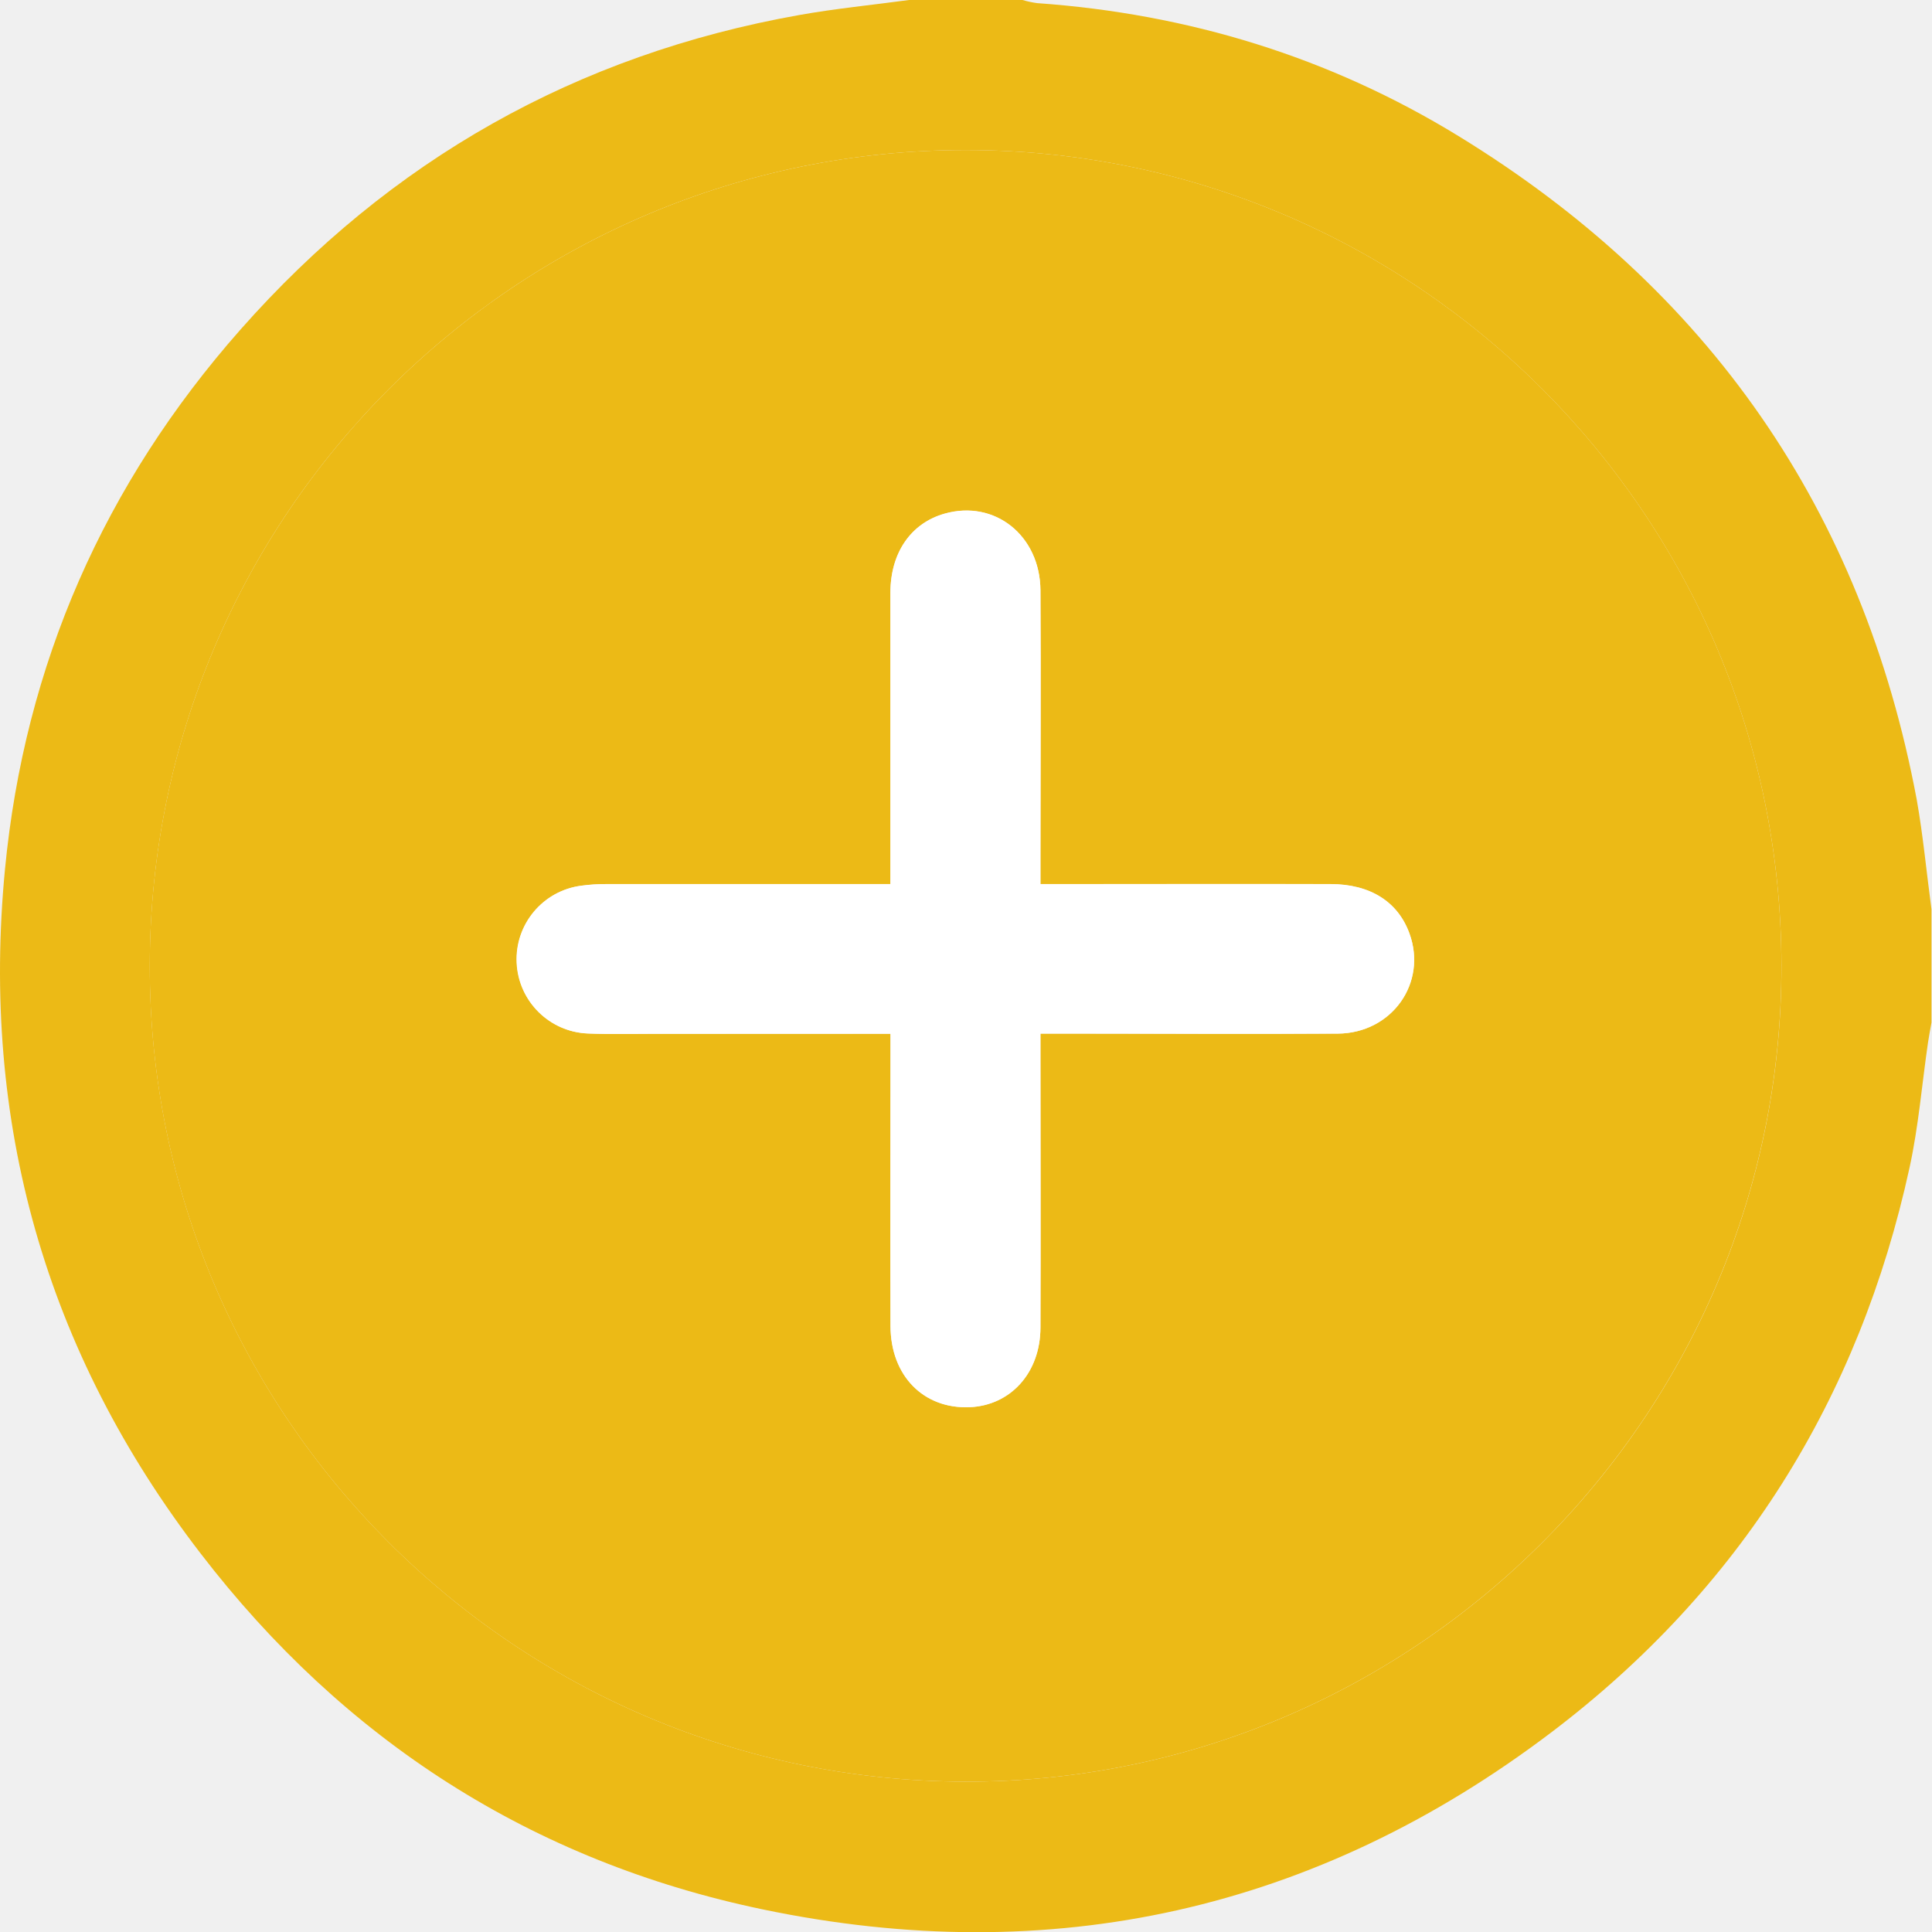
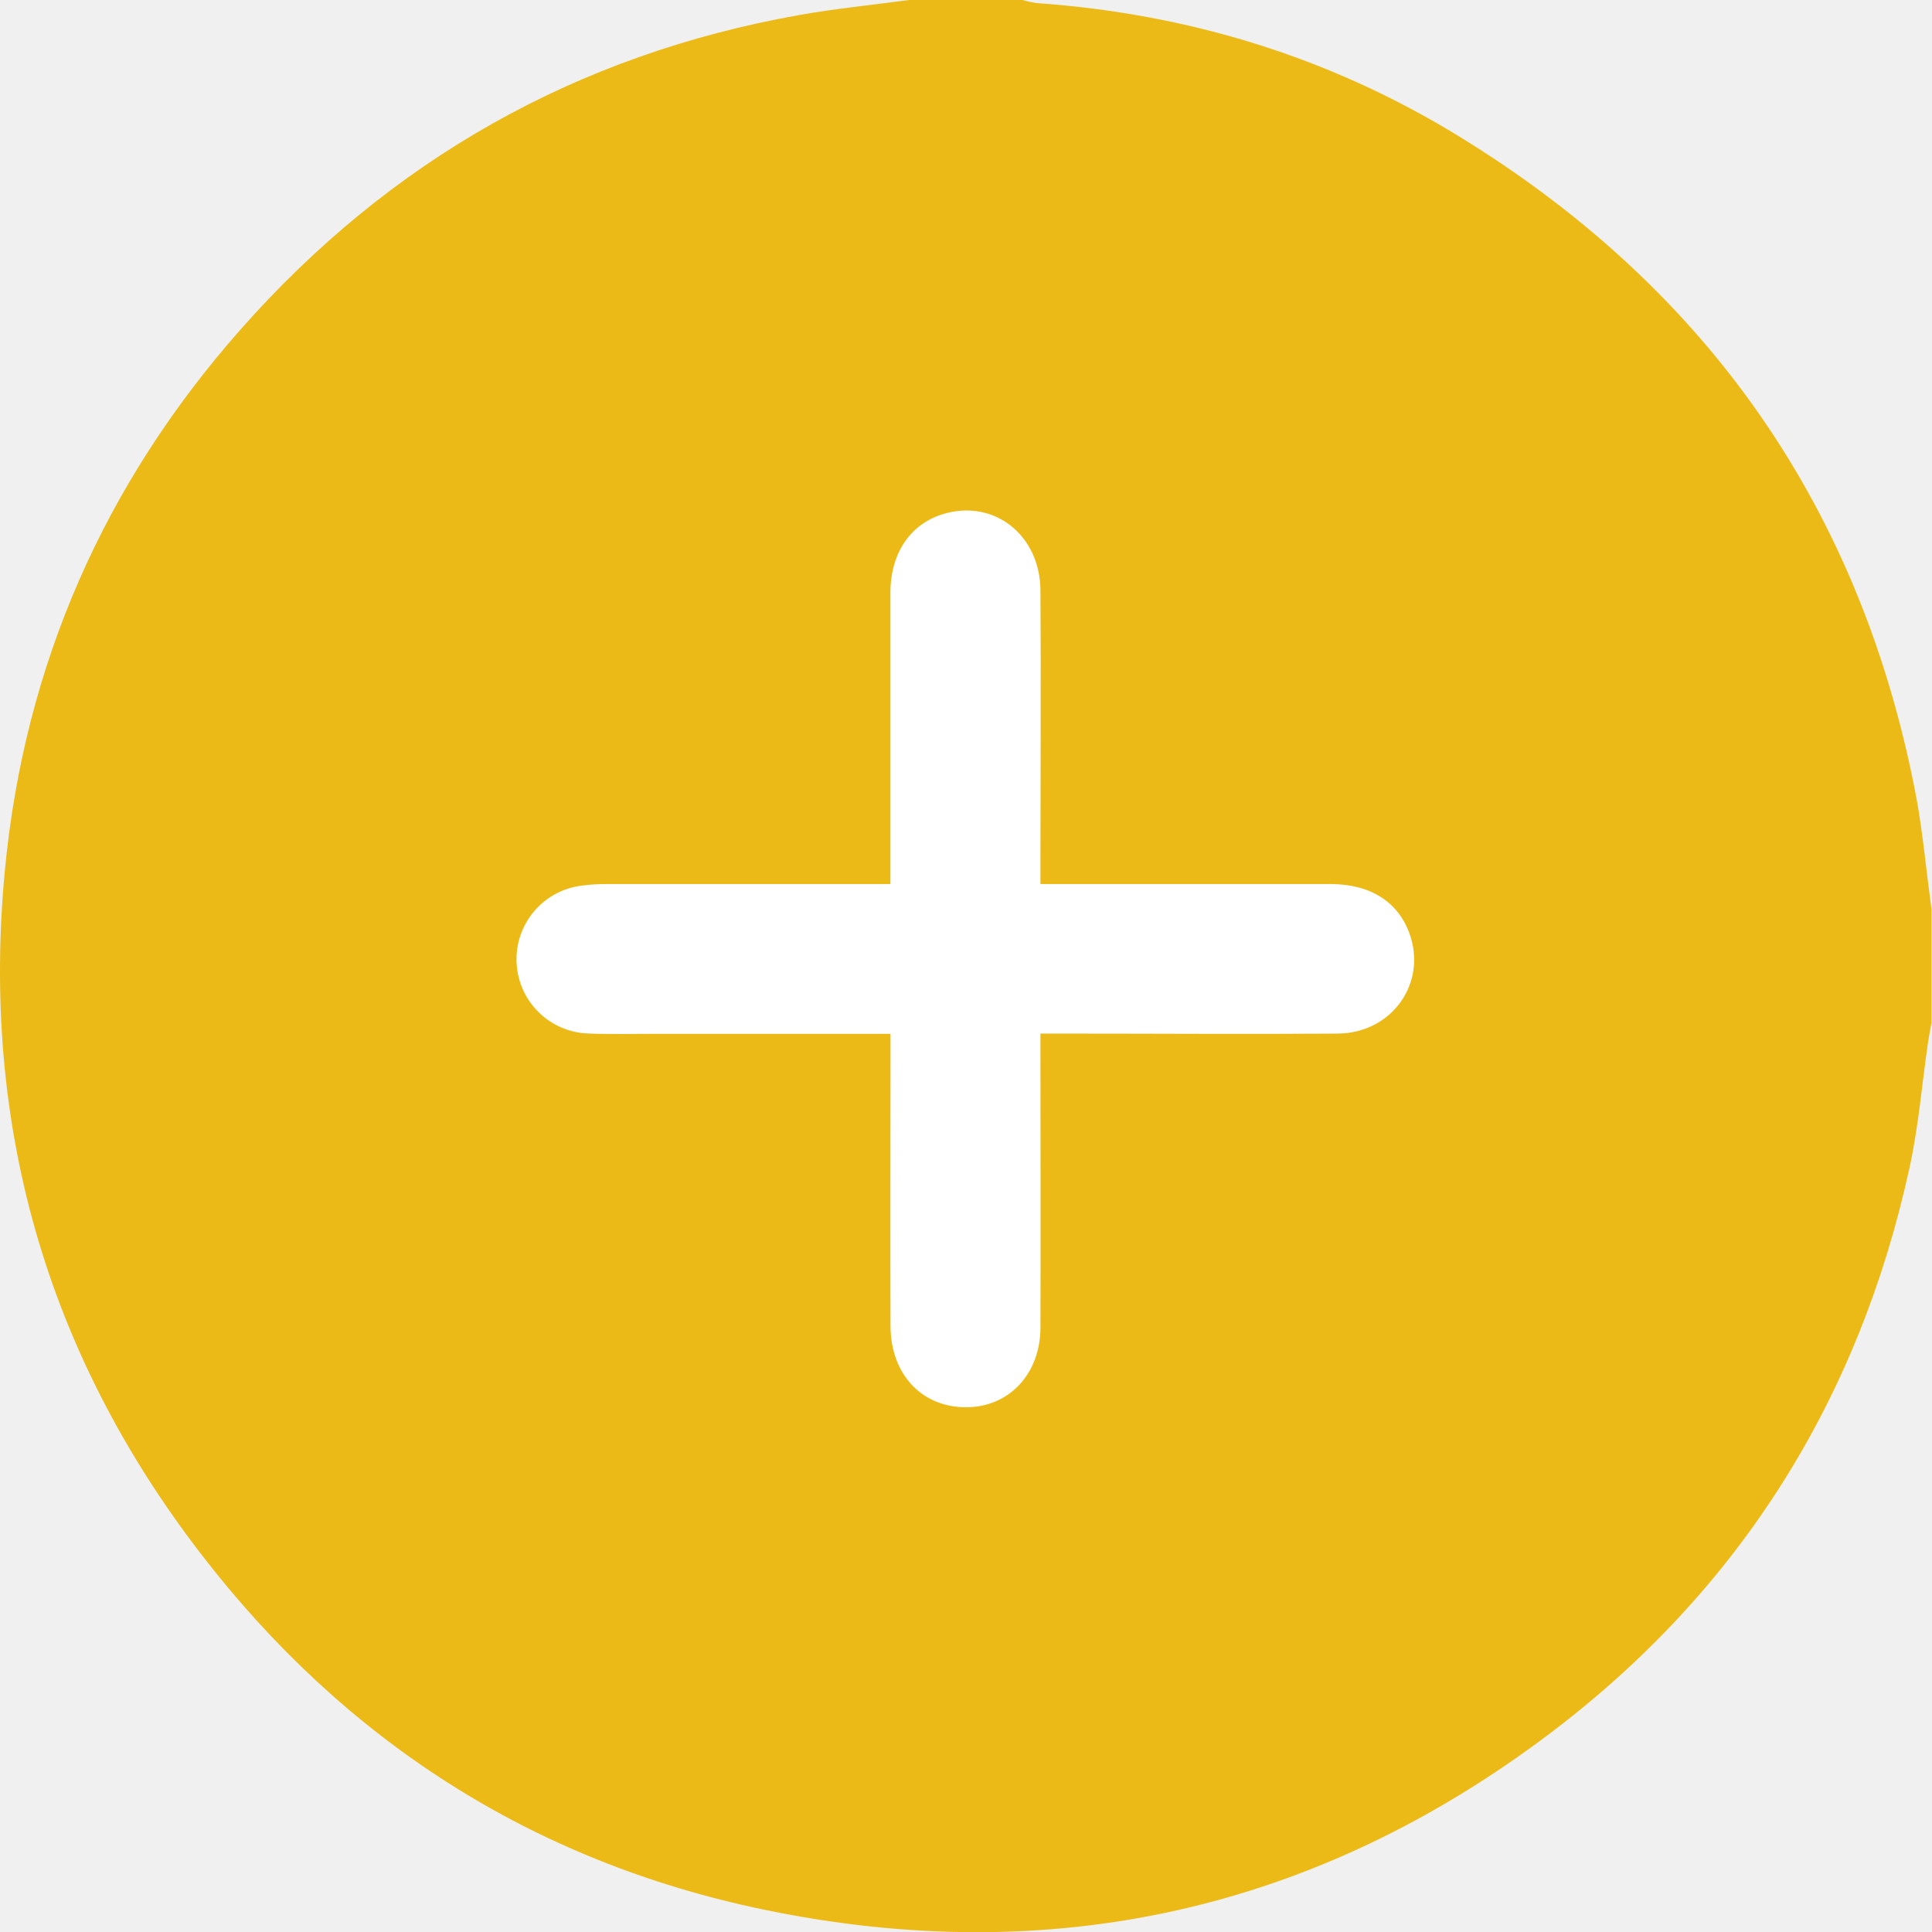
<svg xmlns="http://www.w3.org/2000/svg" viewBox="0 0 408.76 408.87">
  <defs>
    <style>.cls-1{fill:#ecba16;}.cls-2{fill:#fff;}</style>
  </defs>
  <g id="Layer_2" data-name="Layer 2">
    <g id="Layer_1-2" data-name="Layer 1">
-       <path class="cls-1" d="M408.76,192.42v24c-.25,1.41-.53,2.82-.74,4.24-1.28,8.8-2,17.72-3.89,26.39-10.69,49.07-35.88,89.31-75.86,119.6-49.74,37.68-105.76,50.17-166.83,37.44-48.89-10.2-88.64-35.82-119-75.35C9.57,286-4.08,237.43,1.05,184c4.16-43.34,21-81.6,49.86-114.27C82.57,33.88,122,11.57,169.14,3.18c7.69-1.37,15.49-2.13,23.24-3.18h24a22.58,22.58,0,0,0,3.08.66c32,2.26,61.89,11.4,89.18,28.12,53,32.45,85.53,79.25,97,140.45C407,176.89,407.71,184.69,408.76,192.42ZM204.35,31.75C109.1,31.75,31.83,109,31.7,204.3c-.12,95.15,77.09,172.49,172.46,172.75,95.21.26,173-77.46,172.85-172.75S299.6,31.75,204.35,31.75Z" />
-       <path class="cls-1" d="M204.35,31.75C299.6,31.75,376.88,109,377,204.3s-77.64,173-172.85,172.75c-95.37-.26-172.58-77.6-172.46-172.75C31.83,109,109.1,31.75,204.35,31.75Zm-15.89,187v4.81c0,19-.05,38,0,57.06,0,10.54,7,17.59,16.73,17.19,8.69-.36,15-7.28,15-16.89.08-19.29,0-38.58,0-57.87v-4.3h6.25c18.89,0,37.78.09,56.67,0,11.48-.08,19-10.74,15.17-21.2-2.43-6.69-8.27-10.42-16.72-10.45-18.76-.06-37.51,0-56.27,0h-5.1v-5.5c0-18.89.09-37.78,0-56.67-.08-11.61-9.68-19.18-20.25-16.23-7.11,2-11.48,8.23-11.5,16.73,0,19,0,38,0,57.07v4.6h-5.2q-27.34,0-54.68,0a38.26,38.26,0,0,0-5.56.35,15.71,15.71,0,0,0,1.44,31.27c4.78.2,9.57.07,14.36.07Z" />
+       <path class="cls-1" d="M408.76,192.42v24c-.25,1.41-.53,2.82-.74,4.24-1.28,8.8-2,17.72-3.89,26.39-10.69,49.07-35.88,89.31-75.86,119.6-49.74,37.68-105.76,50.17-166.83,37.44-48.89-10.2-88.64-35.82-119-75.35C9.57,286-4.08,237.43,1.05,184c4.16-43.34,21-81.6,49.86-114.27C82.57,33.88,122,11.57,169.14,3.18c7.69-1.37,15.49-2.13,23.24-3.18h24a22.58,22.58,0,0,0,3.08.66c32,2.26,61.89,11.4,89.18,28.12,53,32.45,85.53,79.25,97,140.45C407,176.89,407.71,184.69,408.76,192.42Z" />
+       <path class="cls-1" d="M188.46,218.79v4.81c0,19-.05,38,0,57.06,0,10.54,7,17.59,16.73,17.19,8.69-.36,15-7.28,15-16.89.08-19.29,0-38.58,0-57.87v-4.3h6.25c18.89,0,37.78.09,56.67,0,11.48-.08,19-10.74,15.17-21.2-2.43-6.69-8.27-10.42-16.72-10.45-18.76-.06-37.51,0-56.27,0h-5.1v-5.5c0-18.89.09-37.78,0-56.67-.08-11.61-9.68-19.18-20.25-16.23-7.11,2-11.48,8.23-11.5,16.73,0,19,0,38,0,57.07v4.6h-5.2q-27.34,0-54.68,0a38.26,38.26,0,0,0-5.56.35,15.71,15.71,0,0,0,1.44,31.27c4.78.2,9.57.07,14.36.07Z" />
      <path class="cls-2" d="M188.46,218.79H138.82c-4.79,0-9.58.13-14.36-.07A15.71,15.71,0,0,1,123,187.44a38.26,38.26,0,0,1,5.56-.35q27.35,0,54.68,0h5.2v-4.6c0-19,0-38,0-57.07,0-8.5,4.39-14.75,11.5-16.73,10.57-3,20.17,4.62,20.25,16.23.12,18.89,0,37.78,0,56.67v5.5h5.1c18.76,0,37.51,0,56.27,0,8.45,0,14.29,3.76,16.72,10.45,3.81,10.46-3.69,21.12-15.17,21.2-18.89.14-37.78,0-56.67,0h-6.25v4.3c0,19.29.06,38.58,0,57.87,0,9.61-6.33,16.53-15,16.89-9.74.4-16.69-6.65-16.73-17.19-.07-19,0-38,0-57.06Z" />
    </g>
  </g>
</svg>
